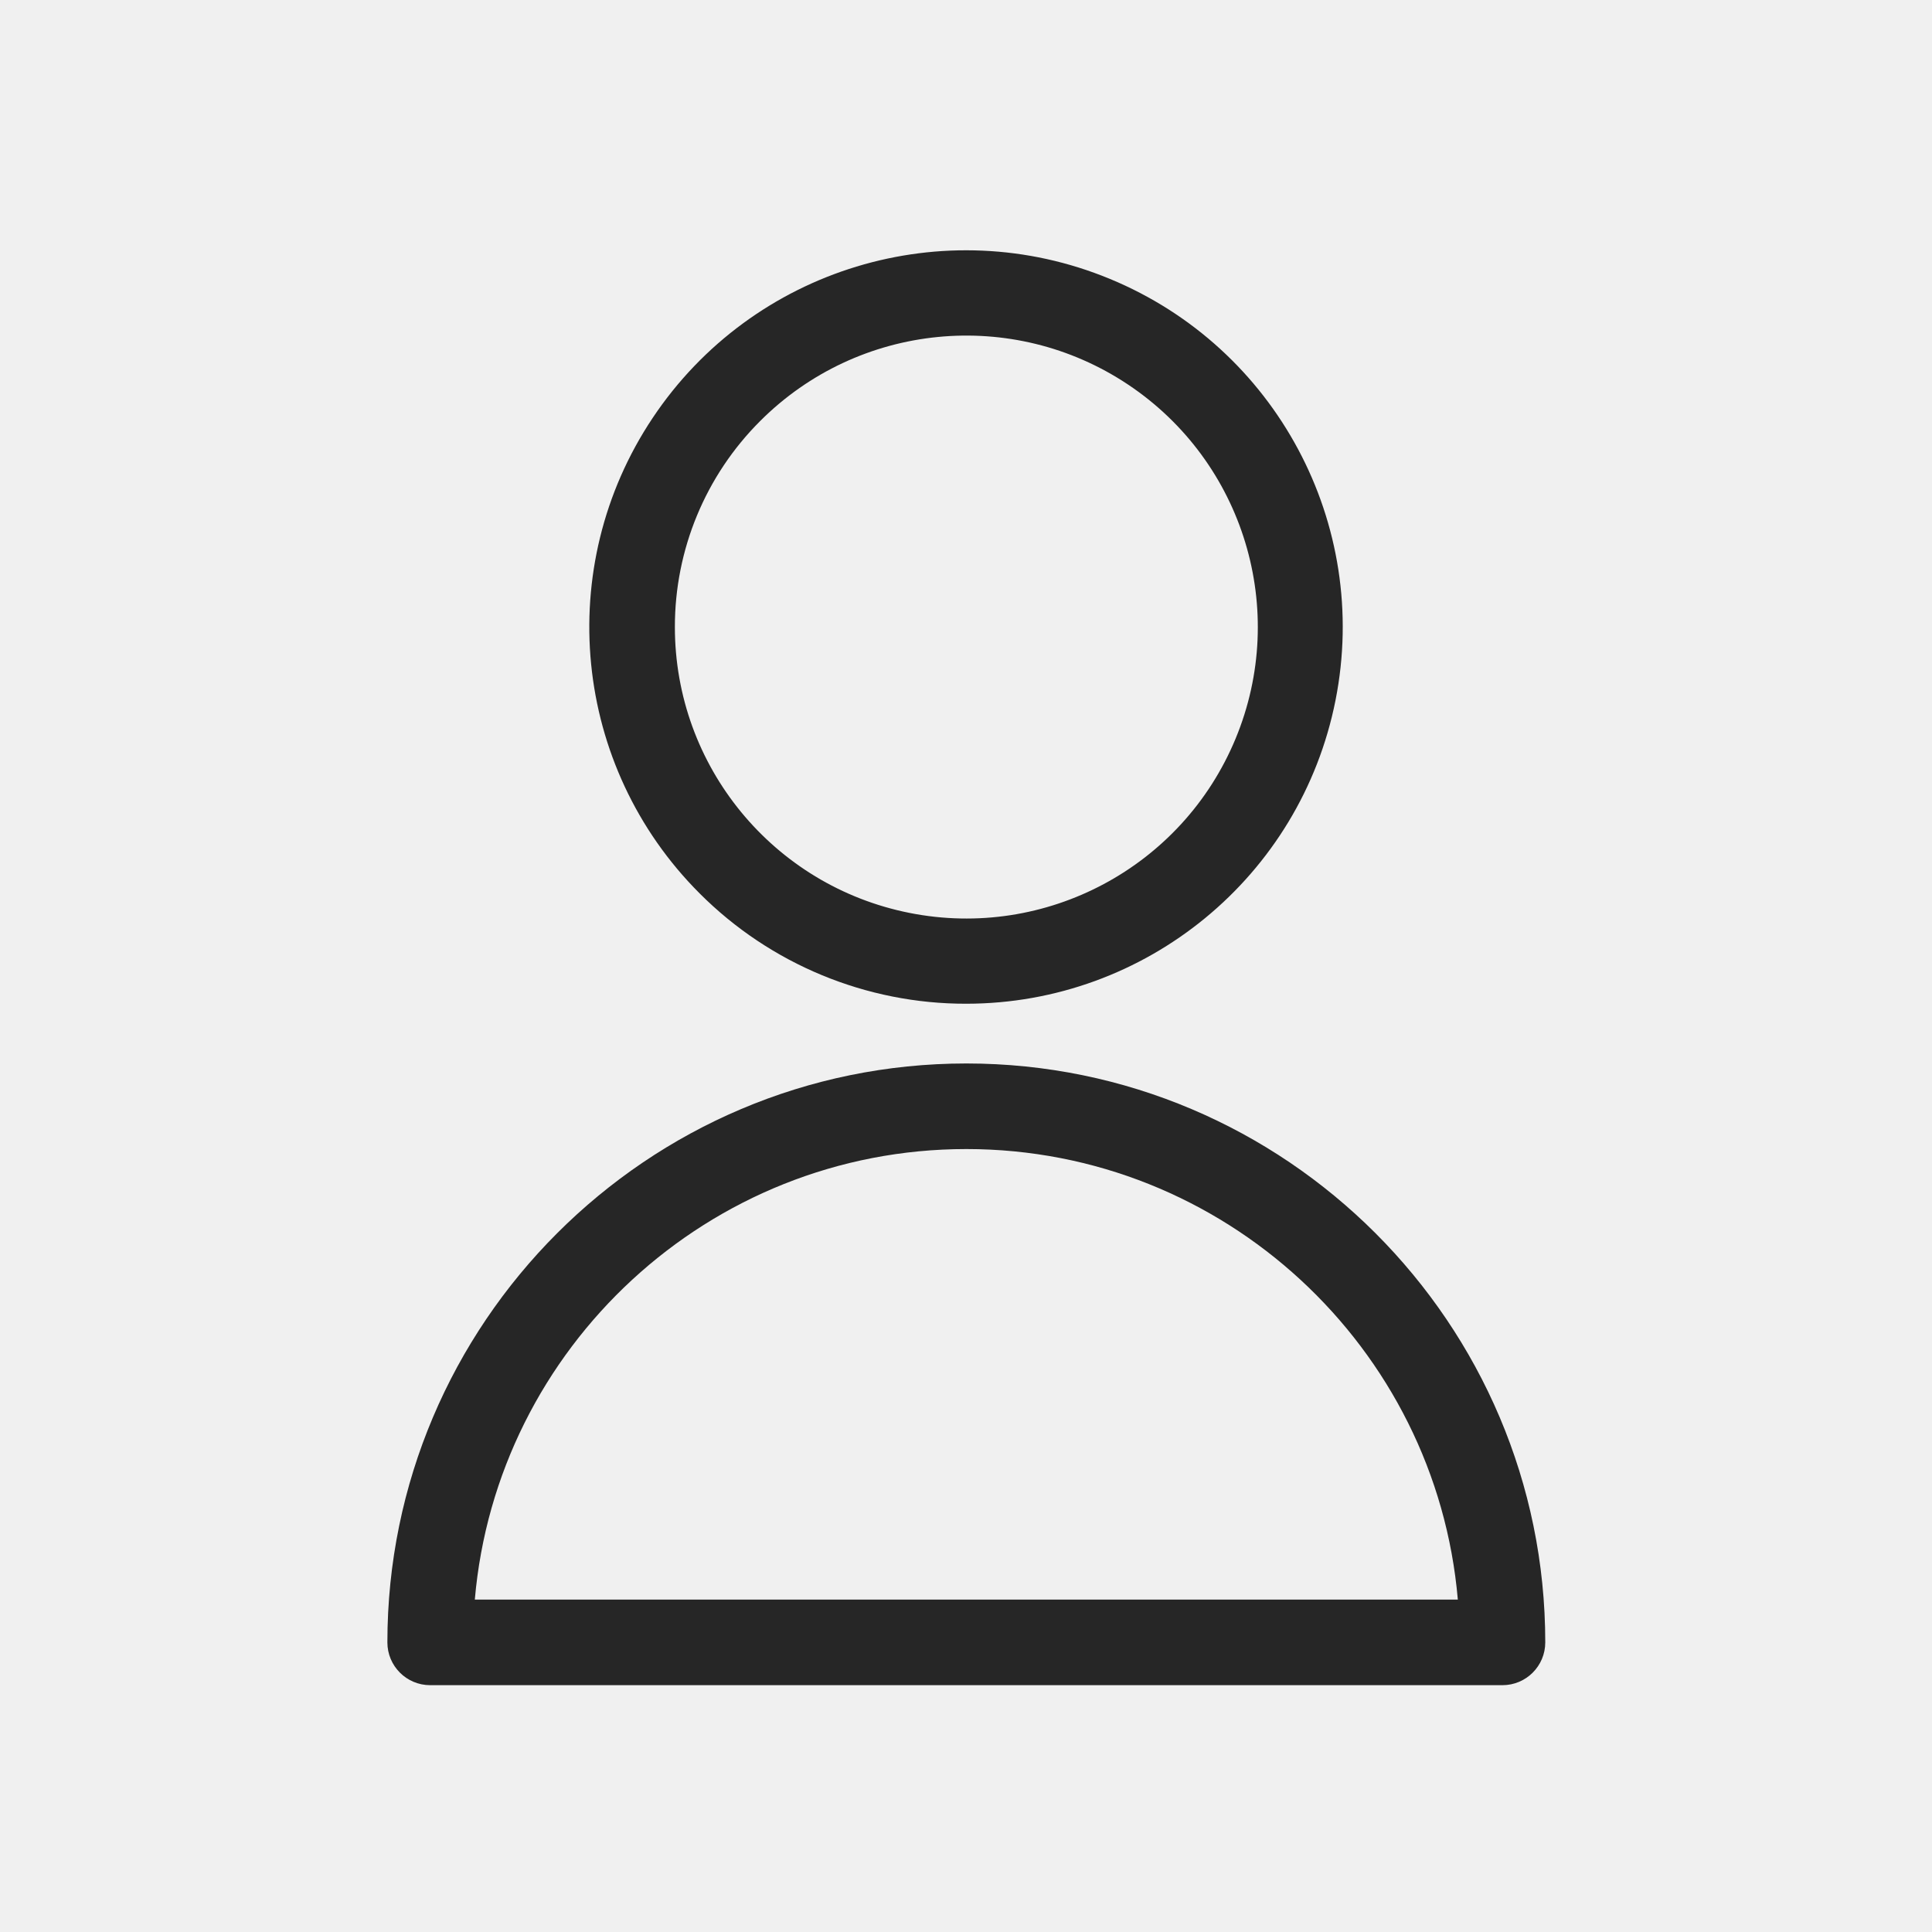
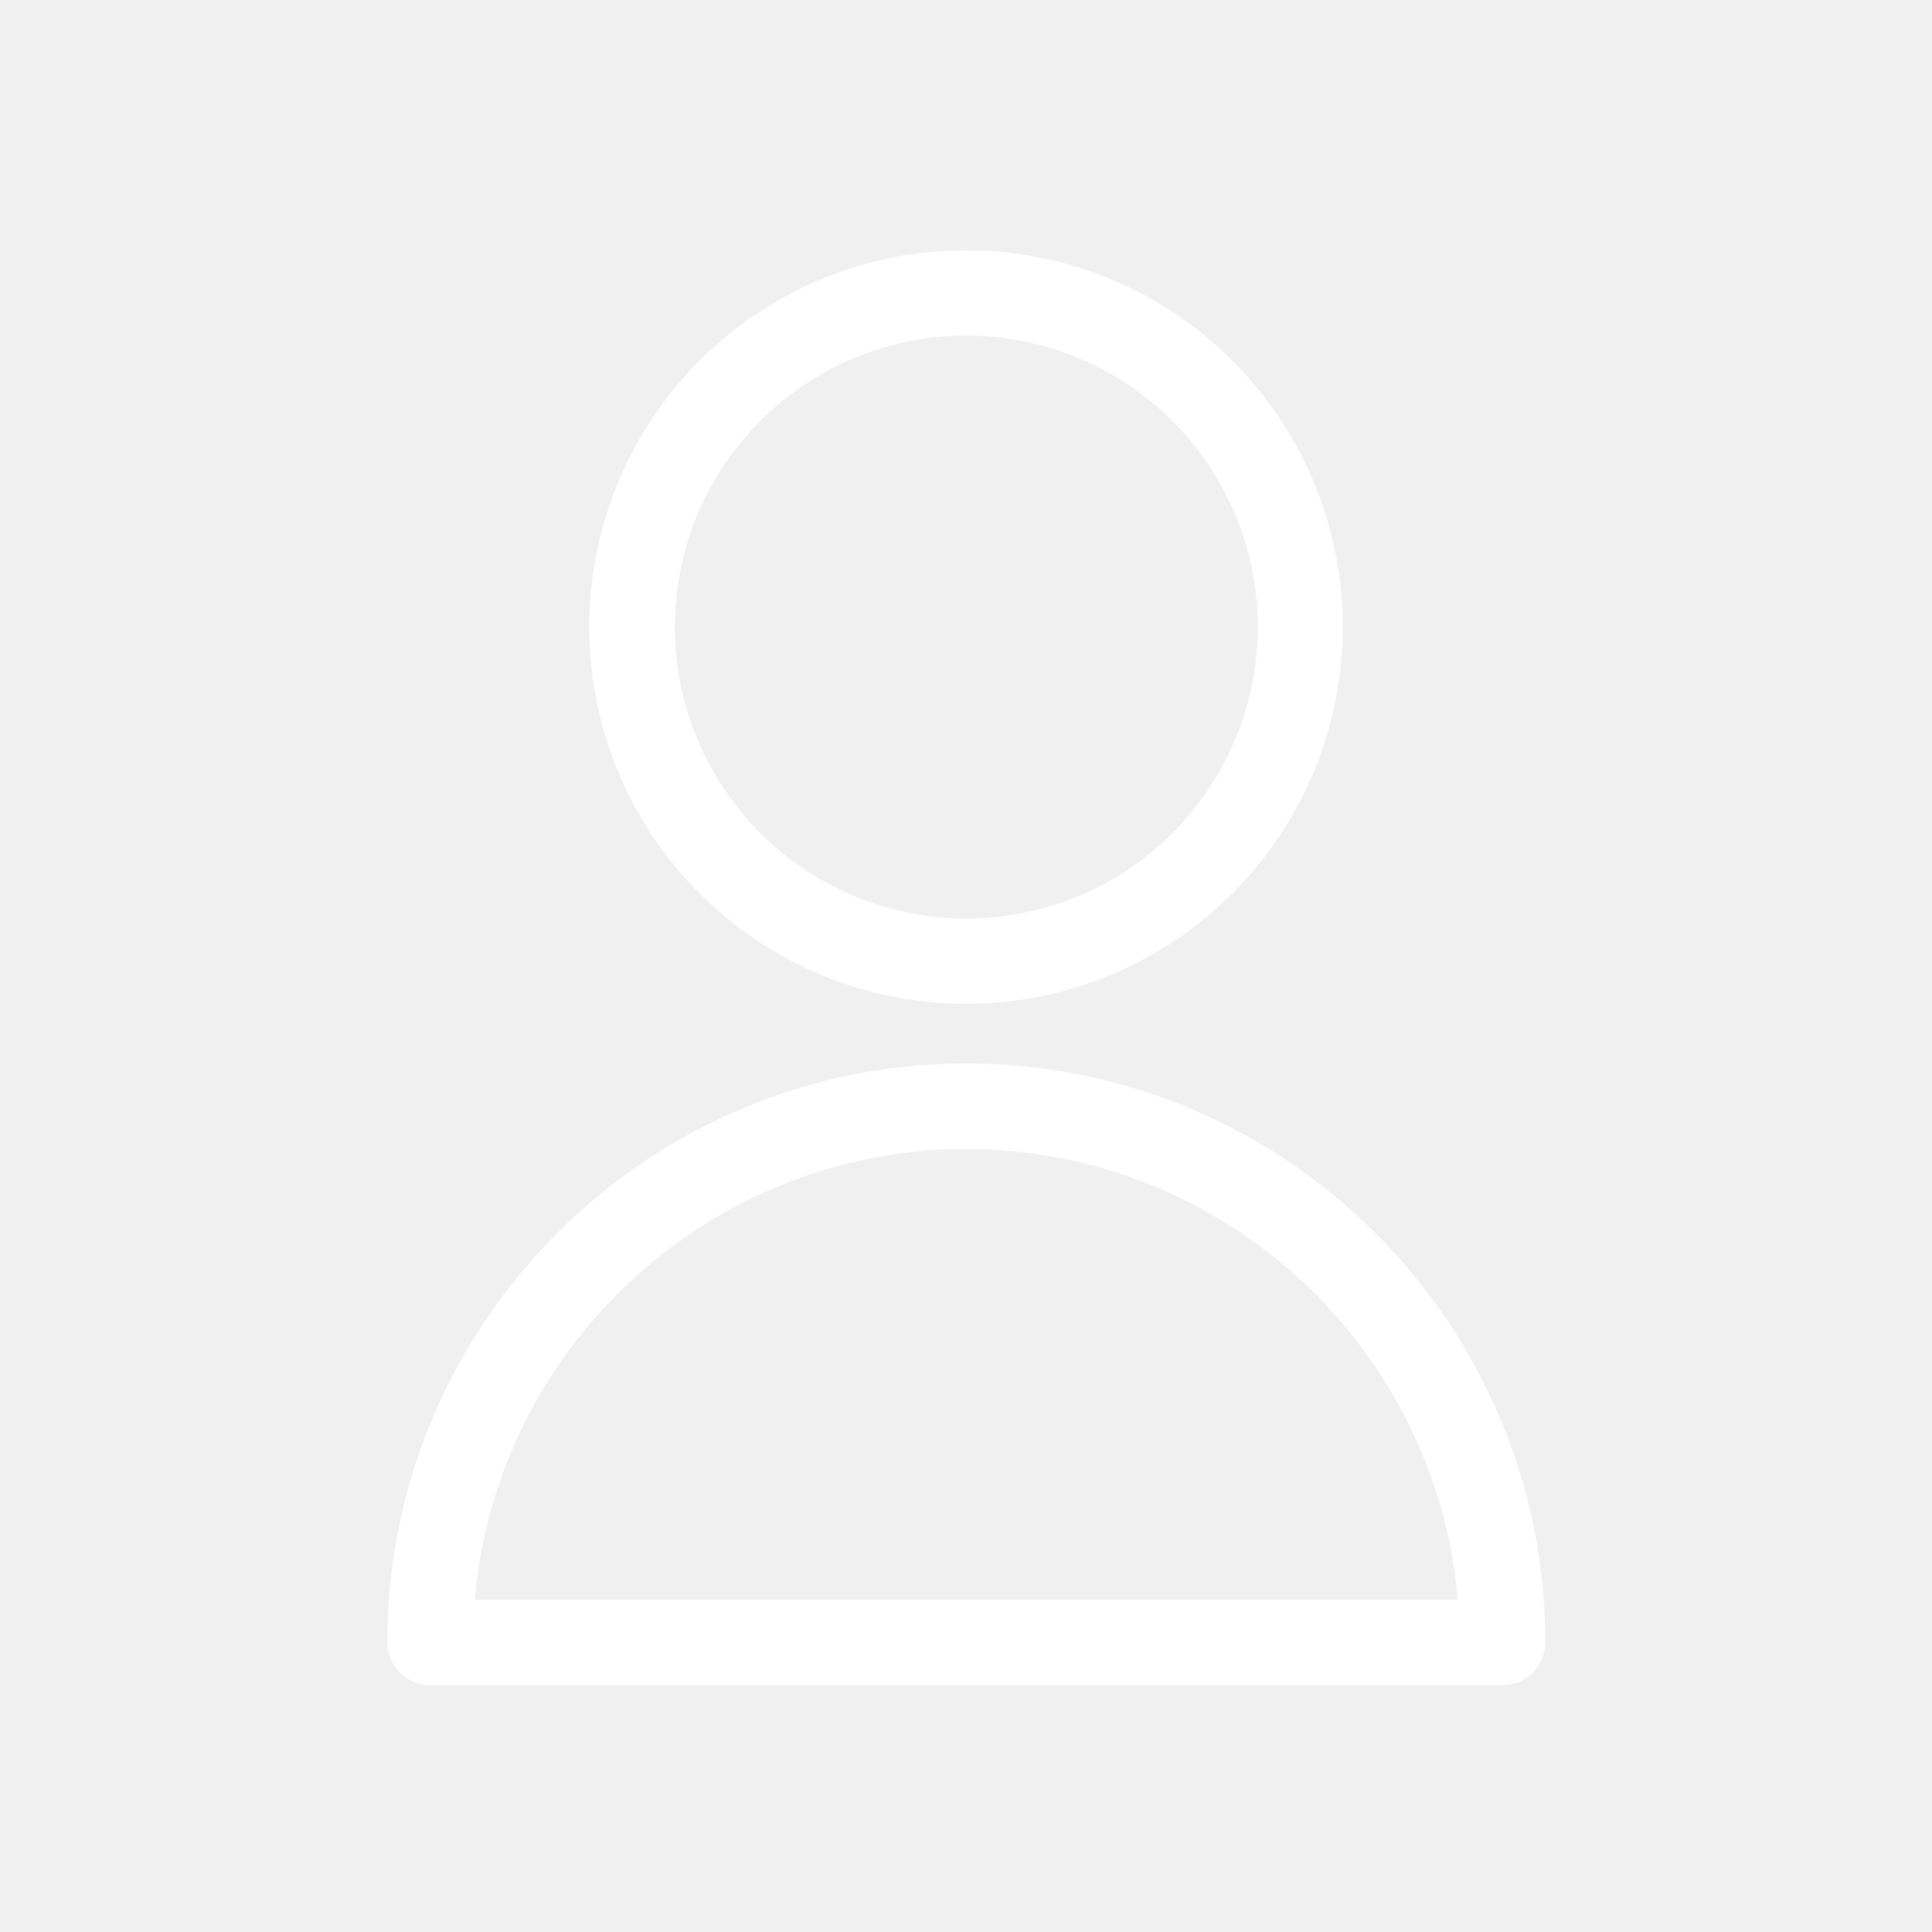
<svg xmlns="http://www.w3.org/2000/svg" id="Outline" viewBox="0 0 512 512">
  <defs>
-     <style>.cls-1{fill:#262626;}</style>
+     <style>.cls-1{fill:#fff;}</style>
  </defs>
  <path class="cls-1" d="M256.09,266a99.83,99.83,0,1,0-70.66-29.22A99.61,99.61,0,0,0,256.09,266ZM201.47,111.56a77.24,77.24,0,1,1-22.62,54.61A77,77,0,0,1,201.47,111.56Z" />
  <path class="cls-1" d="M256.09,281.83c-84.6,0-153.43,68.82-153.43,153.42A11.34,11.34,0,0,0,114,446.59H398.17a11.34,11.34,0,0,0,11.34-11.34C409.51,350.65,340.68,281.83,256.09,281.83ZM125.83,423.91c5.76-66.8,62-119.4,130.26-119.4s124.49,52.6,130.25,119.4Z" />
</svg>
